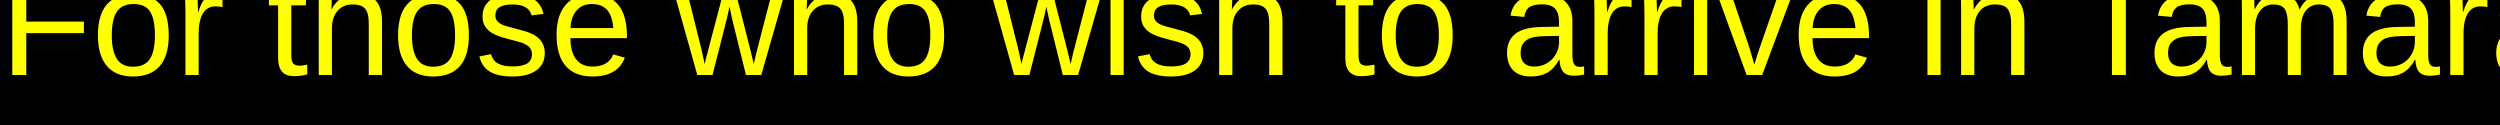
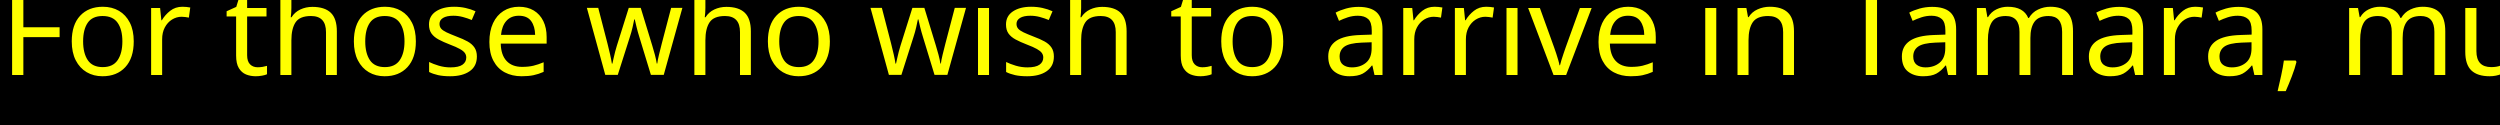
- <svg xmlns="http://www.w3.org/2000/svg" width="100%" height="100px" viewBox="0 0 1000 50">
+ <svg xmlns="http://www.w3.org/2000/svg" width="100%" height="100%" viewBox="0 0 1000 50">
  <style>
    .scrolling-text {
-       font-family: Arial, sans-serif;
-       font-size: 60px;
+       font-family: "Lucida Grande";
+       font-size: 50px;
      fill: #FFFF00;

      animation: marquee 15s linear infinite;
    }
    
    @keyframes marquee {
      0% {
        transform: translateX(100%);
      }
      100% {
        transform: translateX(-100%);
      }
    }
  </style>
  <rect x="0" y="0" width="100%" height="100%" fill="#000000" />
  <text x="0" y="30" class="scrolling-text">
    For those who wish to arrive in Tamara, must offer sacrifices.
  </text>
</svg>
